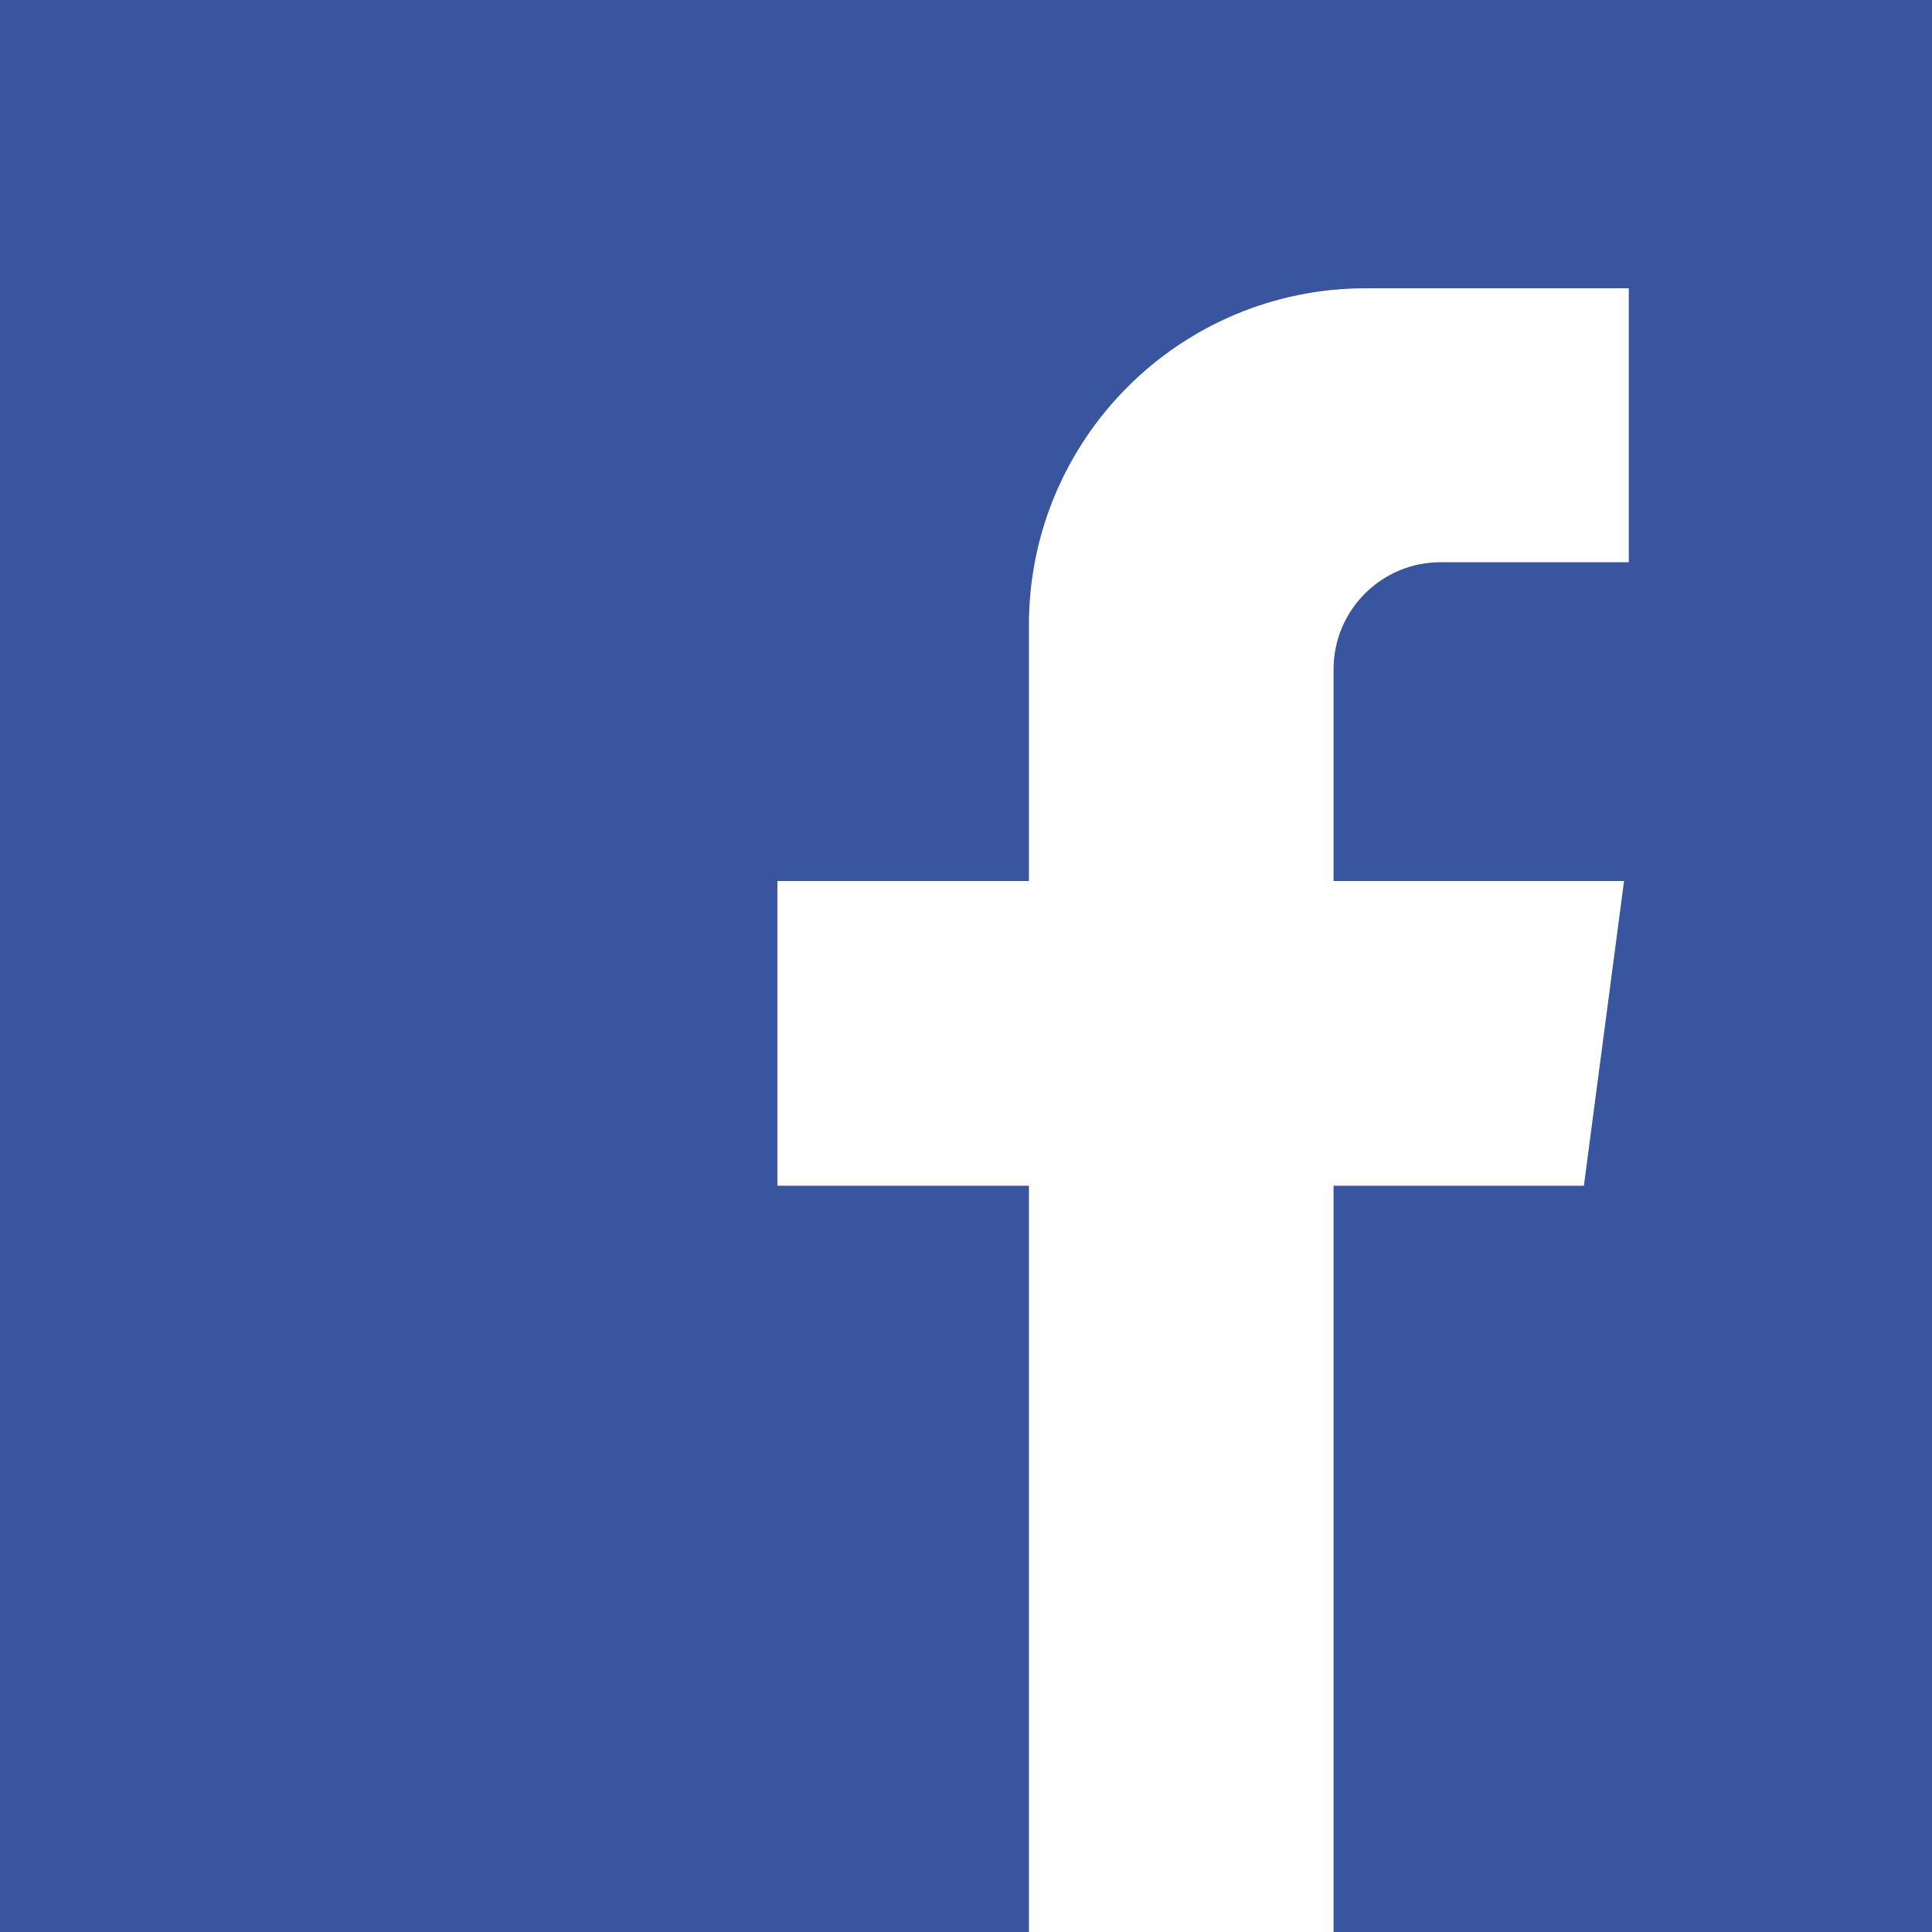
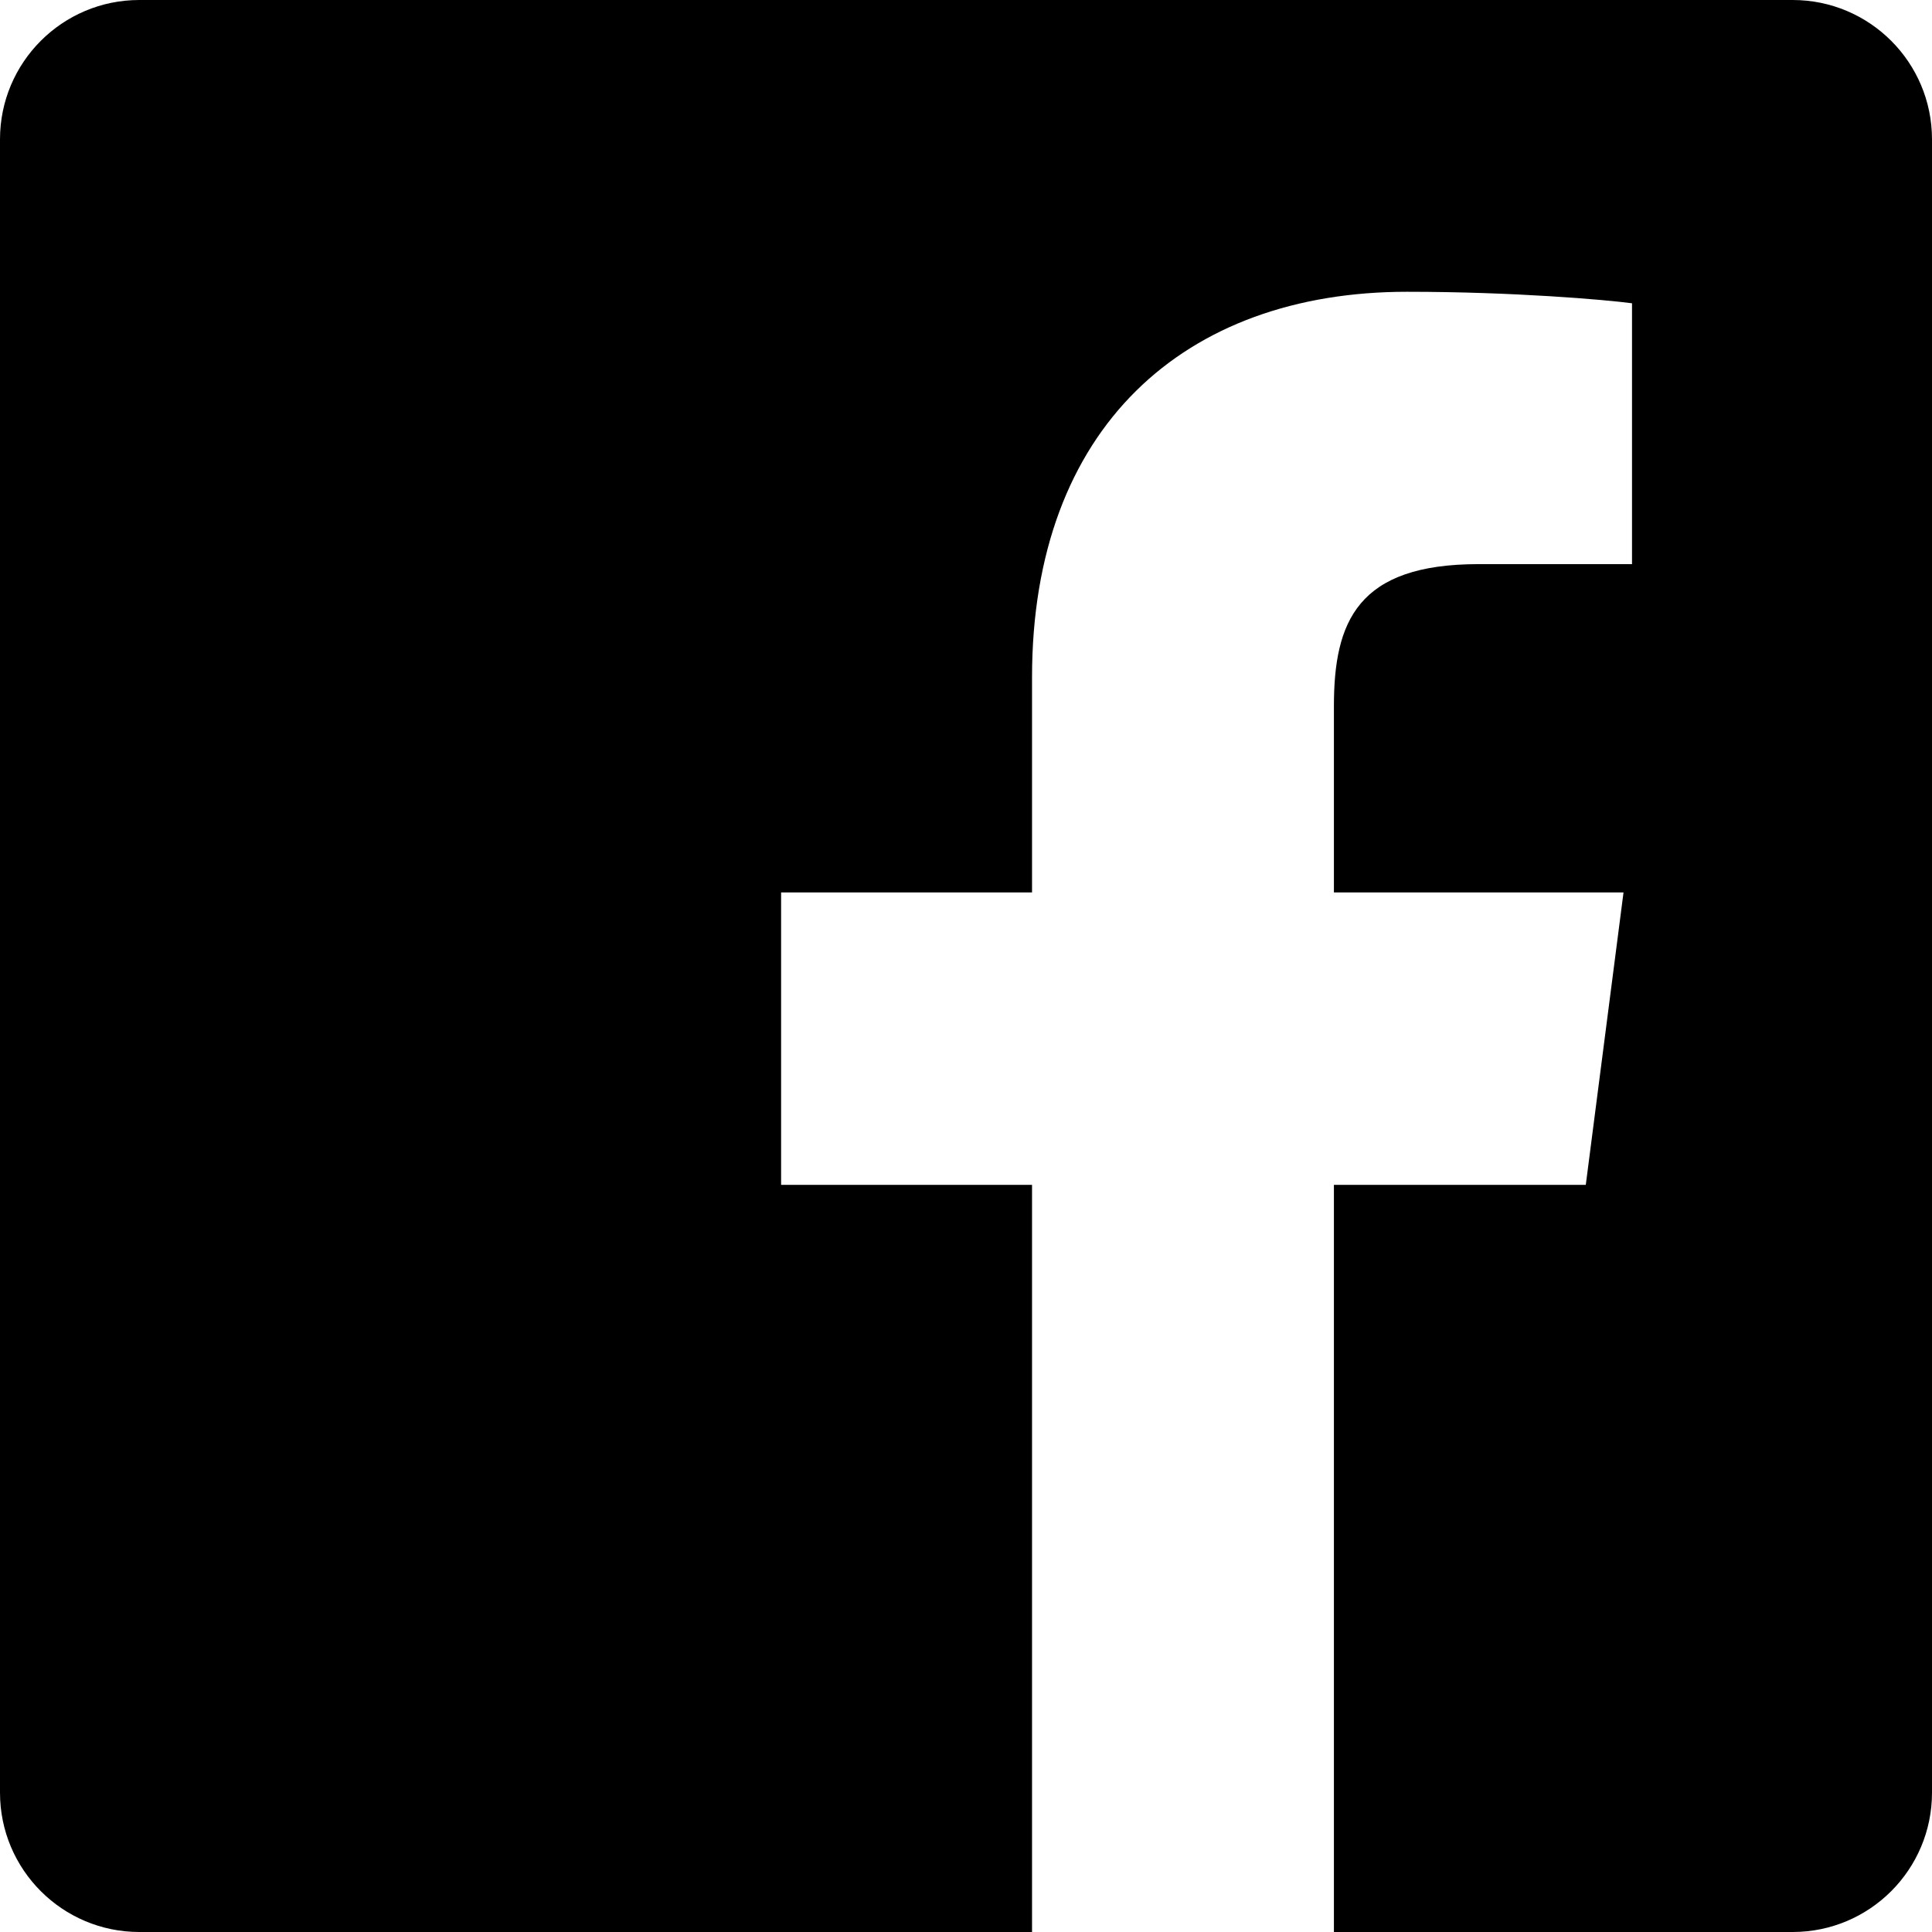
- <svg xmlns="http://www.w3.org/2000/svg" version="1.1" id="Capa_1" x="0px" y="0px" viewBox="0 0 455.73 455.73" style="enable-background:new 0 0 455.73 455.73;" xml:space="preserve">
-   <path style="fill:#3A559F;" d="M0,0v455.73h242.704V279.691h-59.33v-71.864h59.33v-60.353c0-43.893,35.582-79.475,79.475-79.475  h62.025v64.622h-44.382c-13.947,0-25.254,11.307-25.254,25.254v49.953h68.521l-9.47,71.864h-59.051V455.73H455.73V0H0z" />
-   <g>
- </g>
-   <g>
- </g>
-   <g>
- </g>
-   <g>
- </g>
-   <g>
- </g>
-   <g>
- </g>
-   <g>
- </g>
-   <g>
- </g>
-   <g>
- </g>
-   <g>
- </g>
-   <g>
- </g>
-   <g>
- </g>
-   <g>
- </g>
-   <g>
- </g>
-   <g>
- </g>
+ <svg xmlns="http://www.w3.org/2000/svg" height="512pt" viewBox="0 0 512 512" width="512pt">
+   <path d="m475.074 0h-438.148c-20.395 0-36.926 16.531-36.926 36.926v438.148c0 20.395 16.531 36.926 36.926 36.926h236.574v-198h-66.5v-77.5h66.5v-57.035c0-66.141 40.379-102.141 99.379-102.141 28.258 0 52.543 2.105 59.621 3.047v69.129h-40.684c-32.102 0-38.316 15.254-38.316 37.641v49.359h76.75l-10 77.5h-66.75v198h121.574c20.395 0 36.926-16.531 36.926-36.926v-438.148c0-20.395-16.531-36.926-36.926-36.926zm0 0" />
</svg>
